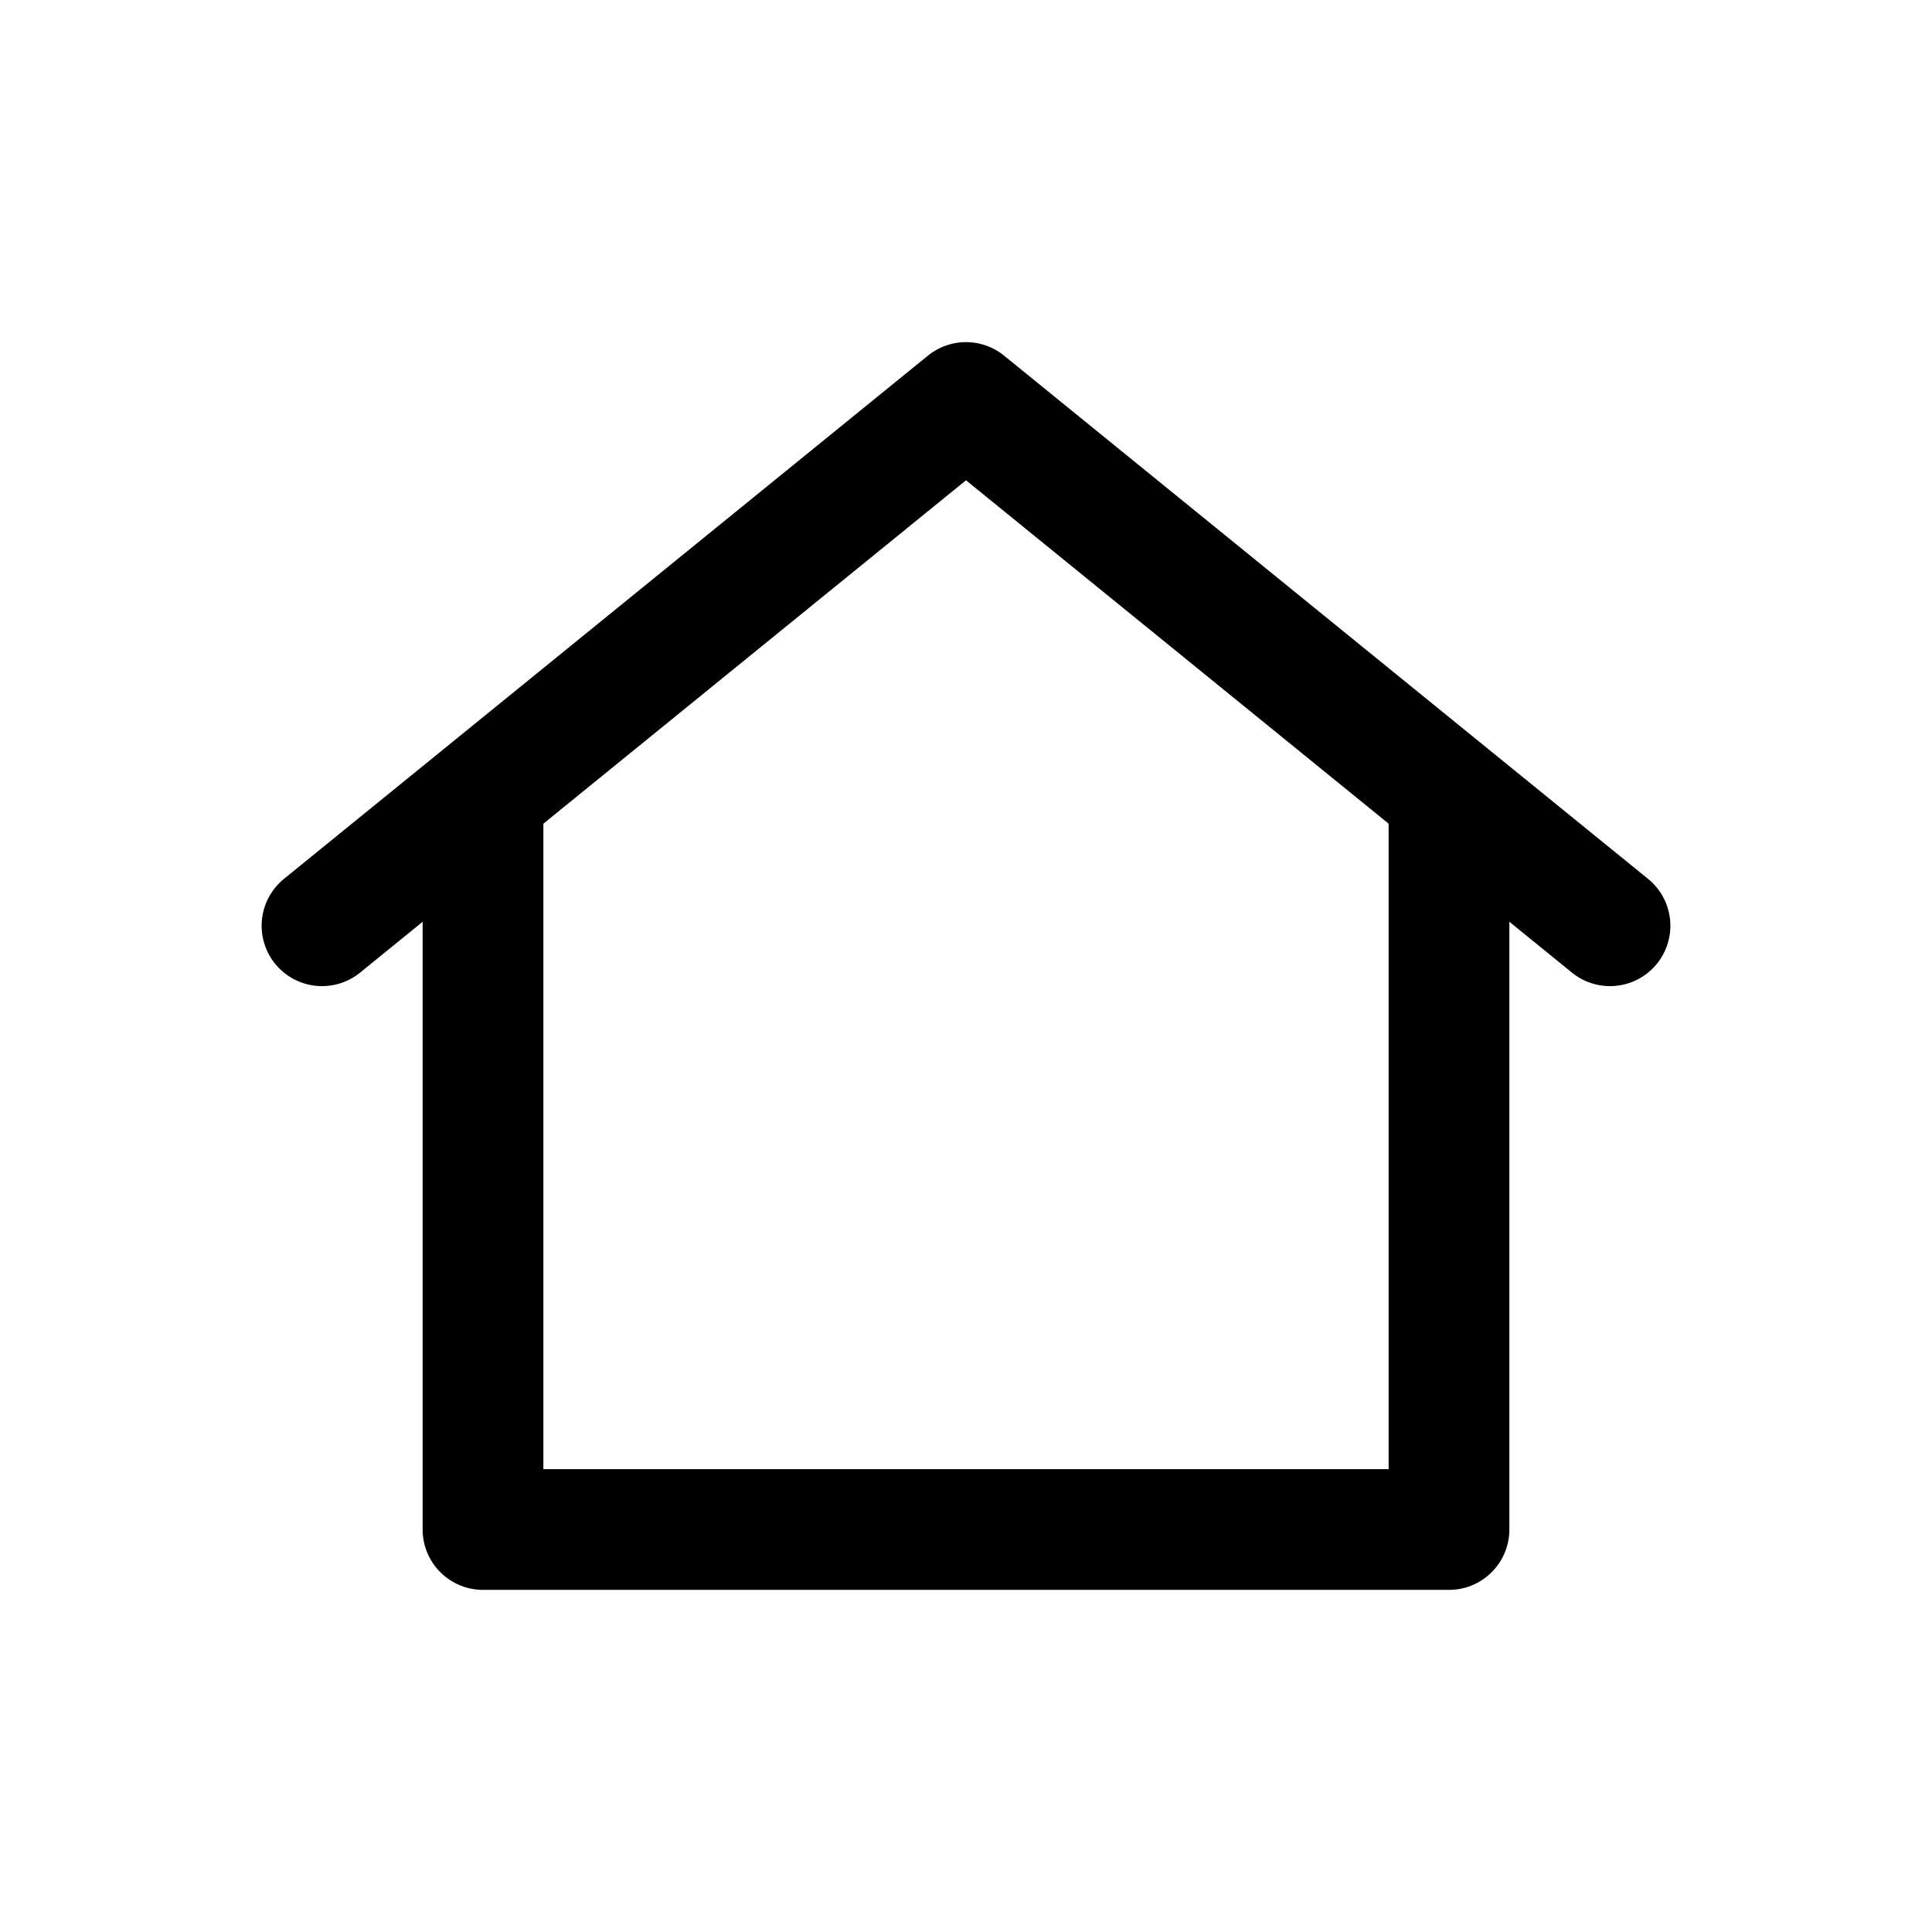
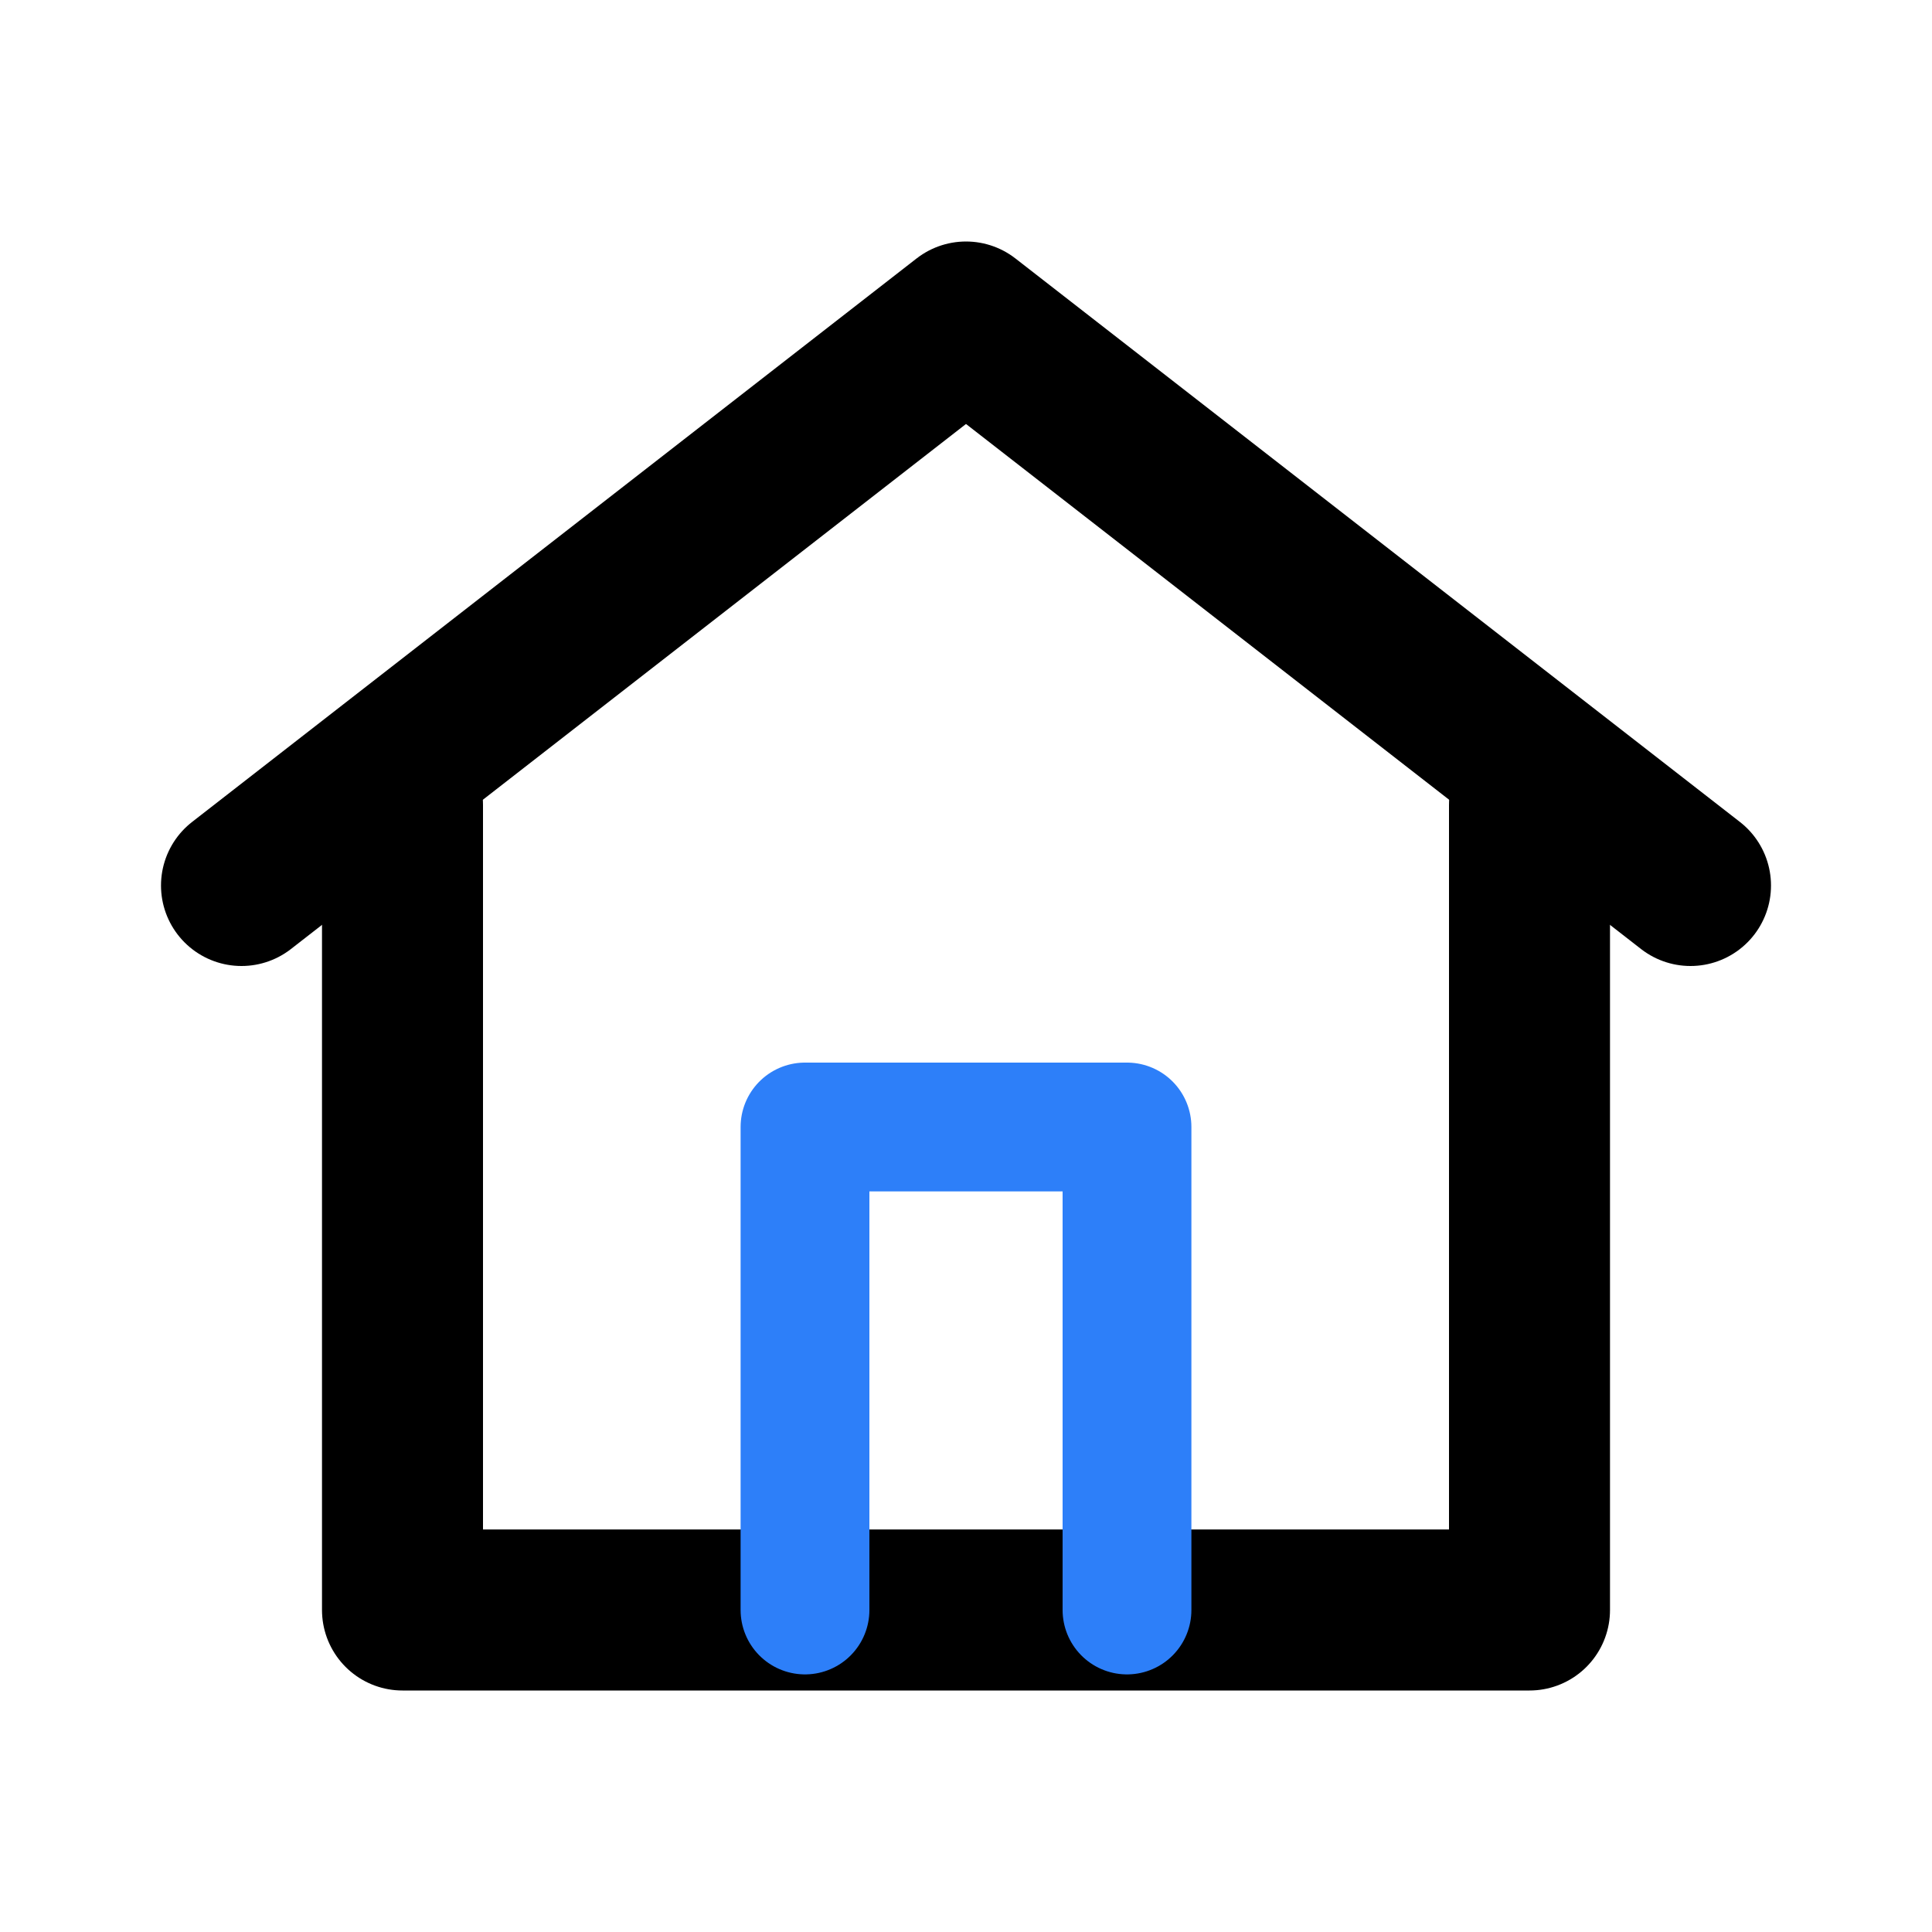
- <svg xmlns="http://www.w3.org/2000/svg" width="24" height="24" viewBox="0 0 24 24" fill="none" stroke="currentColor" stroke-width="1.5" stroke-linecap="round" stroke-linejoin="round">
-   <path d="M4 11.5 12 5l8 6.5" />
-   <path d="M6 10v9h12v-9" />
+ <svg xmlns="http://www.w3.org/2000/svg" width="24" height="24" viewBox="0 0 24 24" fill="none" stroke="currentColor" stroke-width="2" stroke-linecap="round" stroke-linejoin="round">
+   <path d="M3 11 L12 4 L21 11" />
+   <path d="M5 10 V20 H19 V10" />
+   <path d="M10 20 V14 H14 V20" stroke="#2D7FF9" stroke-width="1.6" />
</svg>
